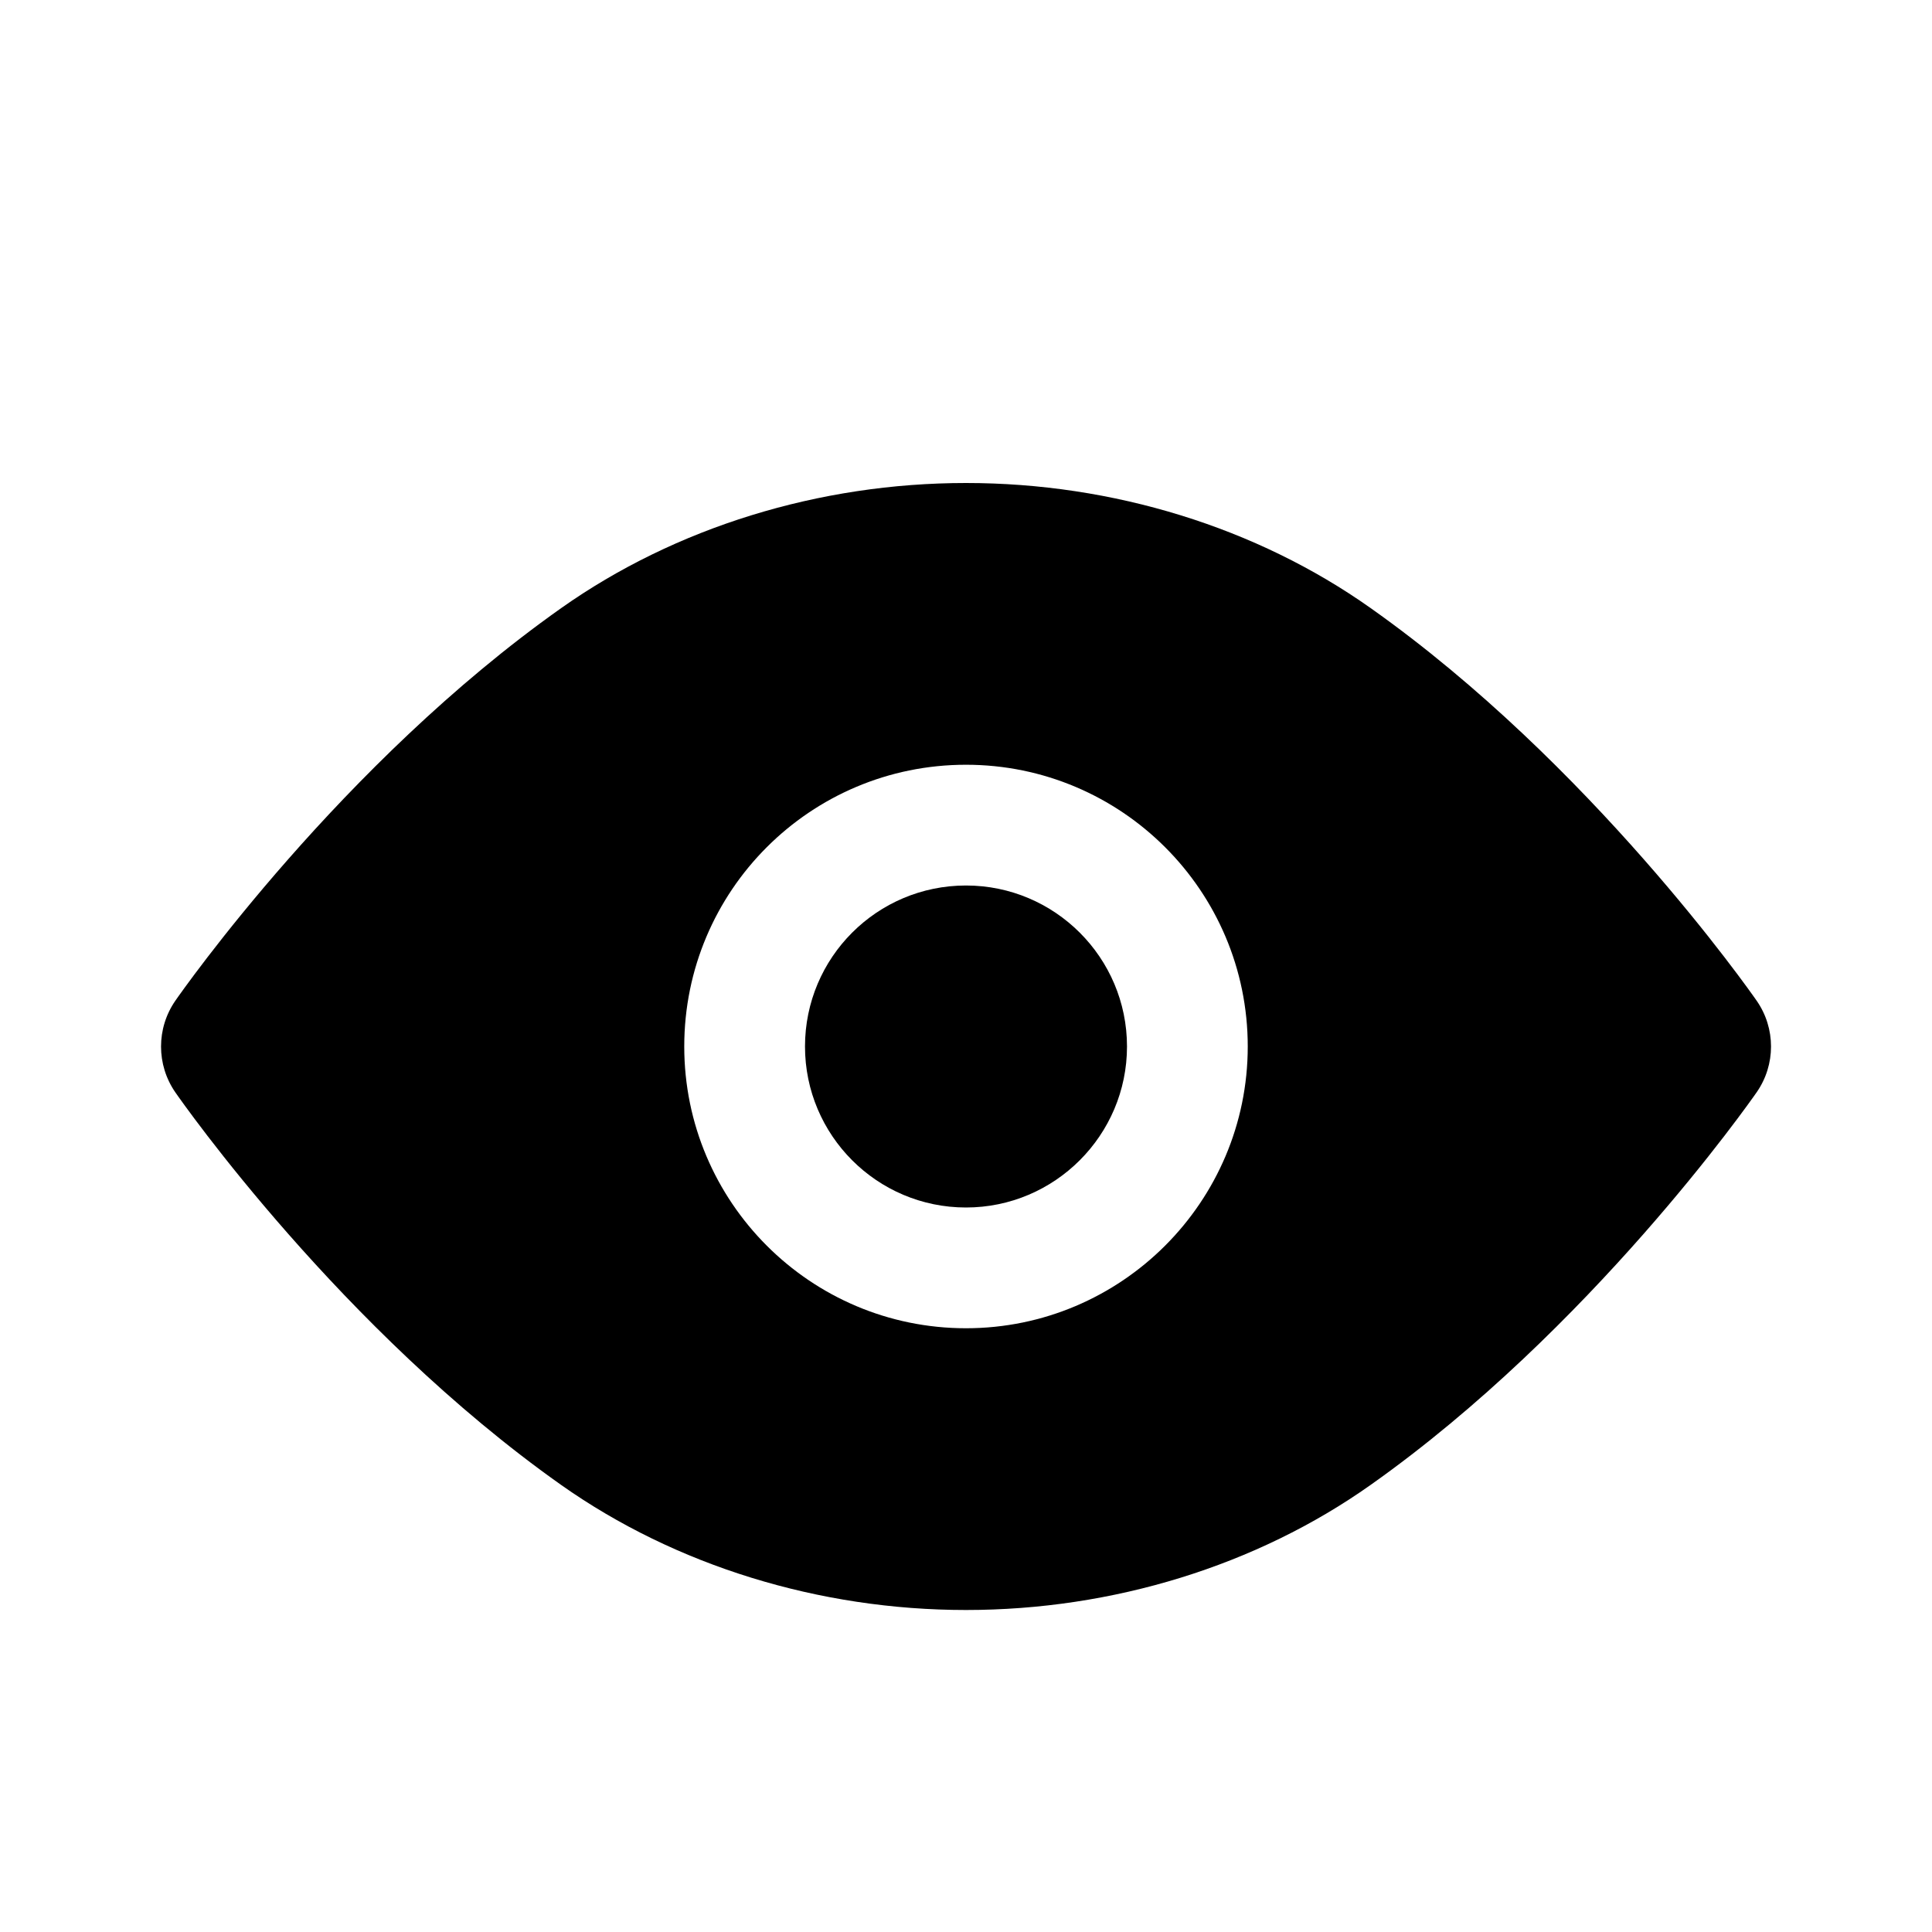
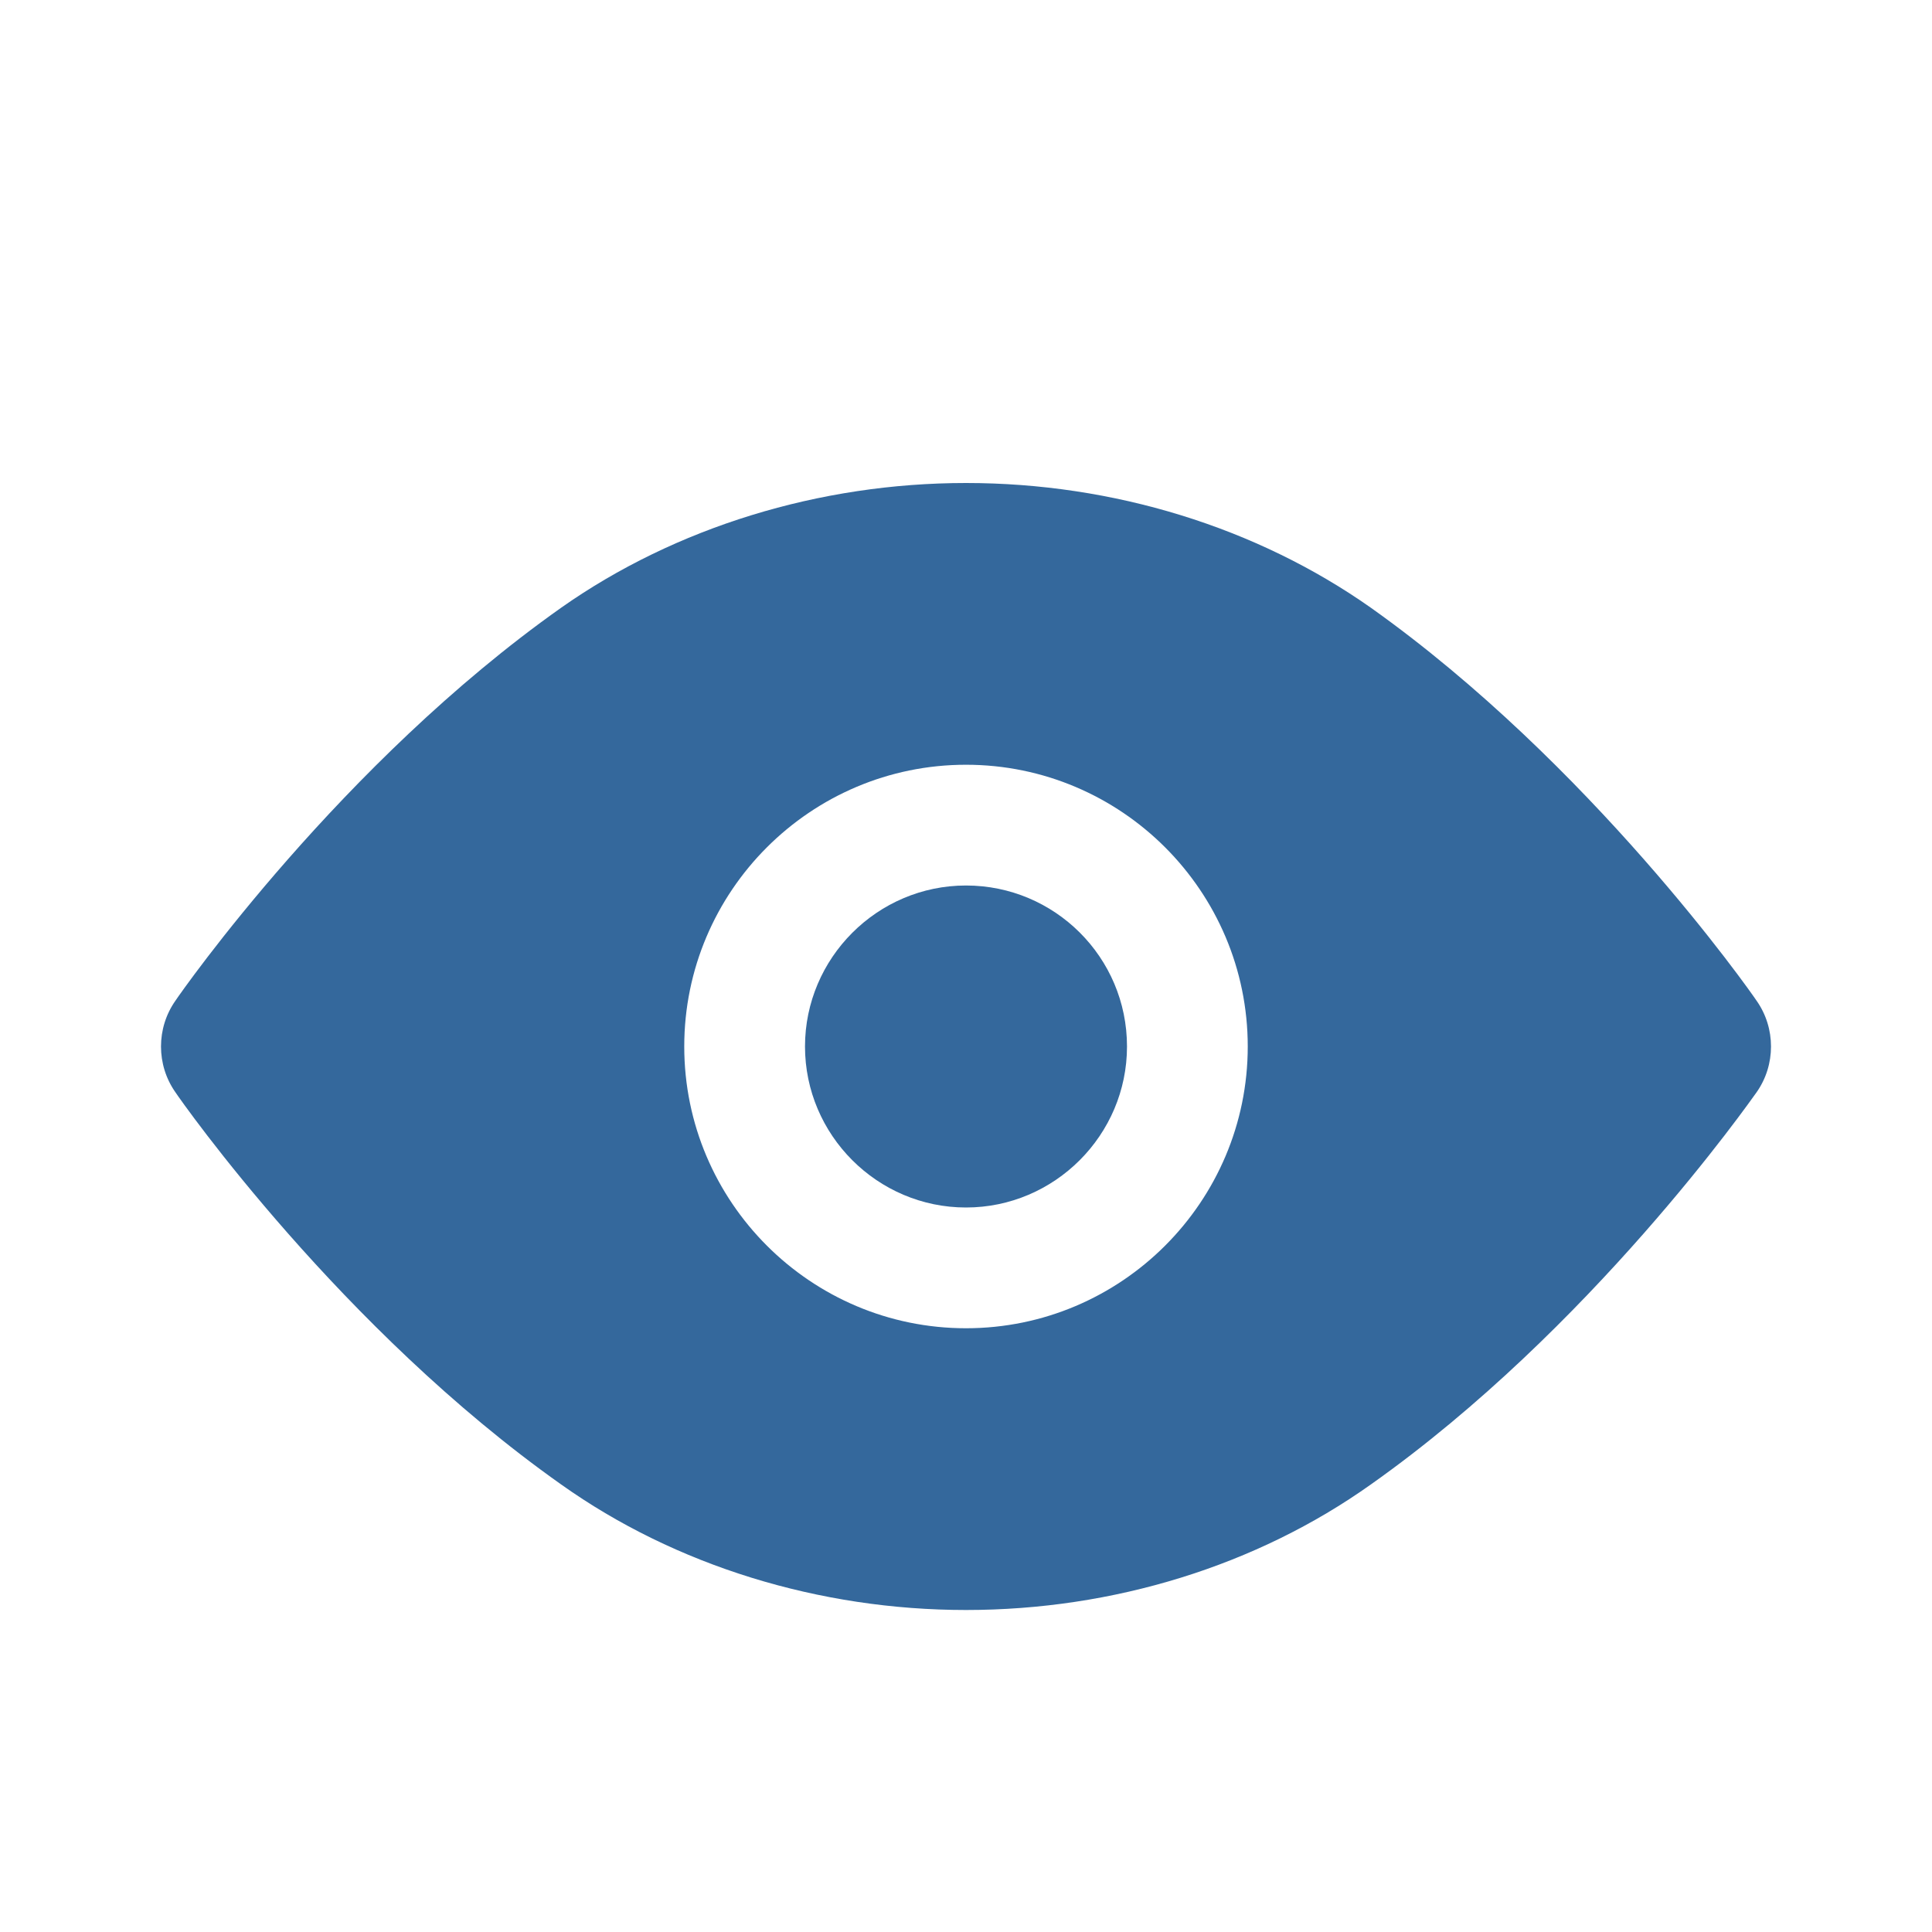
- <svg xmlns="http://www.w3.org/2000/svg" baseProfile="tiny" height="24px" id="Layer_1" version="1.2" viewBox="0 0 24 24" width="24px" xml:space="preserve">
-   <path d="M21.821,12.43c-0.083-0.119-2.062-2.944-4.793-4.875C15.612,6.552,13.826,6,12,6c-1.825,0-3.611,0.552-5.03,1.555  c-2.731,1.931-4.708,4.756-4.791,4.875c-0.238,0.343-0.238,0.798,0,1.141c0.083,0.119,2.06,2.944,4.791,4.875  C8.389,19.448,10.175,20,12,20c1.826,0,3.612-0.552,5.028-1.555c2.731-1.931,4.71-4.756,4.793-4.875  C22.06,13.228,22.06,12.772,21.821,12.43z M12,16.5c-1.934,0-3.5-1.57-3.5-3.5c0-1.934,1.566-3.5,3.5-3.5c1.93,0,3.5,1.566,3.5,3.5  C15.5,14.93,13.93,16.5,12,16.5z" />
+ <svg xmlns="http://www.w3.org/2000/svg" version="1.1" id="Layer_1" x="0px" y="0px" viewBox="0 0 24 24" style="enable-background:new 0 0 24 24;" xml:space="preserve">
+   <style type="text/css">
+ 	.st0{fill:#34689C;}
+ </style>
+   <path class="st0" d="M21.82,12.43c-0.08-0.12-2.06-2.94-4.79-4.88C15.61,6.55,13.83,6,12,6c-1.82,0-3.61,0.55-5.03,1.55  c-2.73,1.93-4.71,4.76-4.79,4.88c-0.24,0.34-0.24,0.8,0,1.14c0.08,0.12,2.06,2.94,4.79,4.87C8.39,19.45,10.18,20,12,20  c1.83,0,3.61-0.55,5.03-1.56c2.73-1.93,4.71-4.76,4.79-4.87C22.06,13.23,22.06,12.77,21.82,12.43z M12,16.5  c-1.93,0-3.5-1.57-3.5-3.5c0-1.93,1.57-3.5,3.5-3.5c1.93,0,3.5,1.57,3.5,3.5C15.5,14.93,13.93,16.5,12,16.5z" />
  <g>
-     <path d="M14,13c0,1.102-0.898,2-2,2c-1.105,0-2-0.898-2-2c0-1.105,0.895-2,2-2C13.102,11,14,11.895,14,13z" />
+     <path class="st0" d="M14,13c0,1.1-0.9,2-2,2c-1.1,0-2-0.9-2-2c0-1.1,0.9-2,2-2C13.1,11,14,11.89,14,13z" />
  </g>
</svg>
